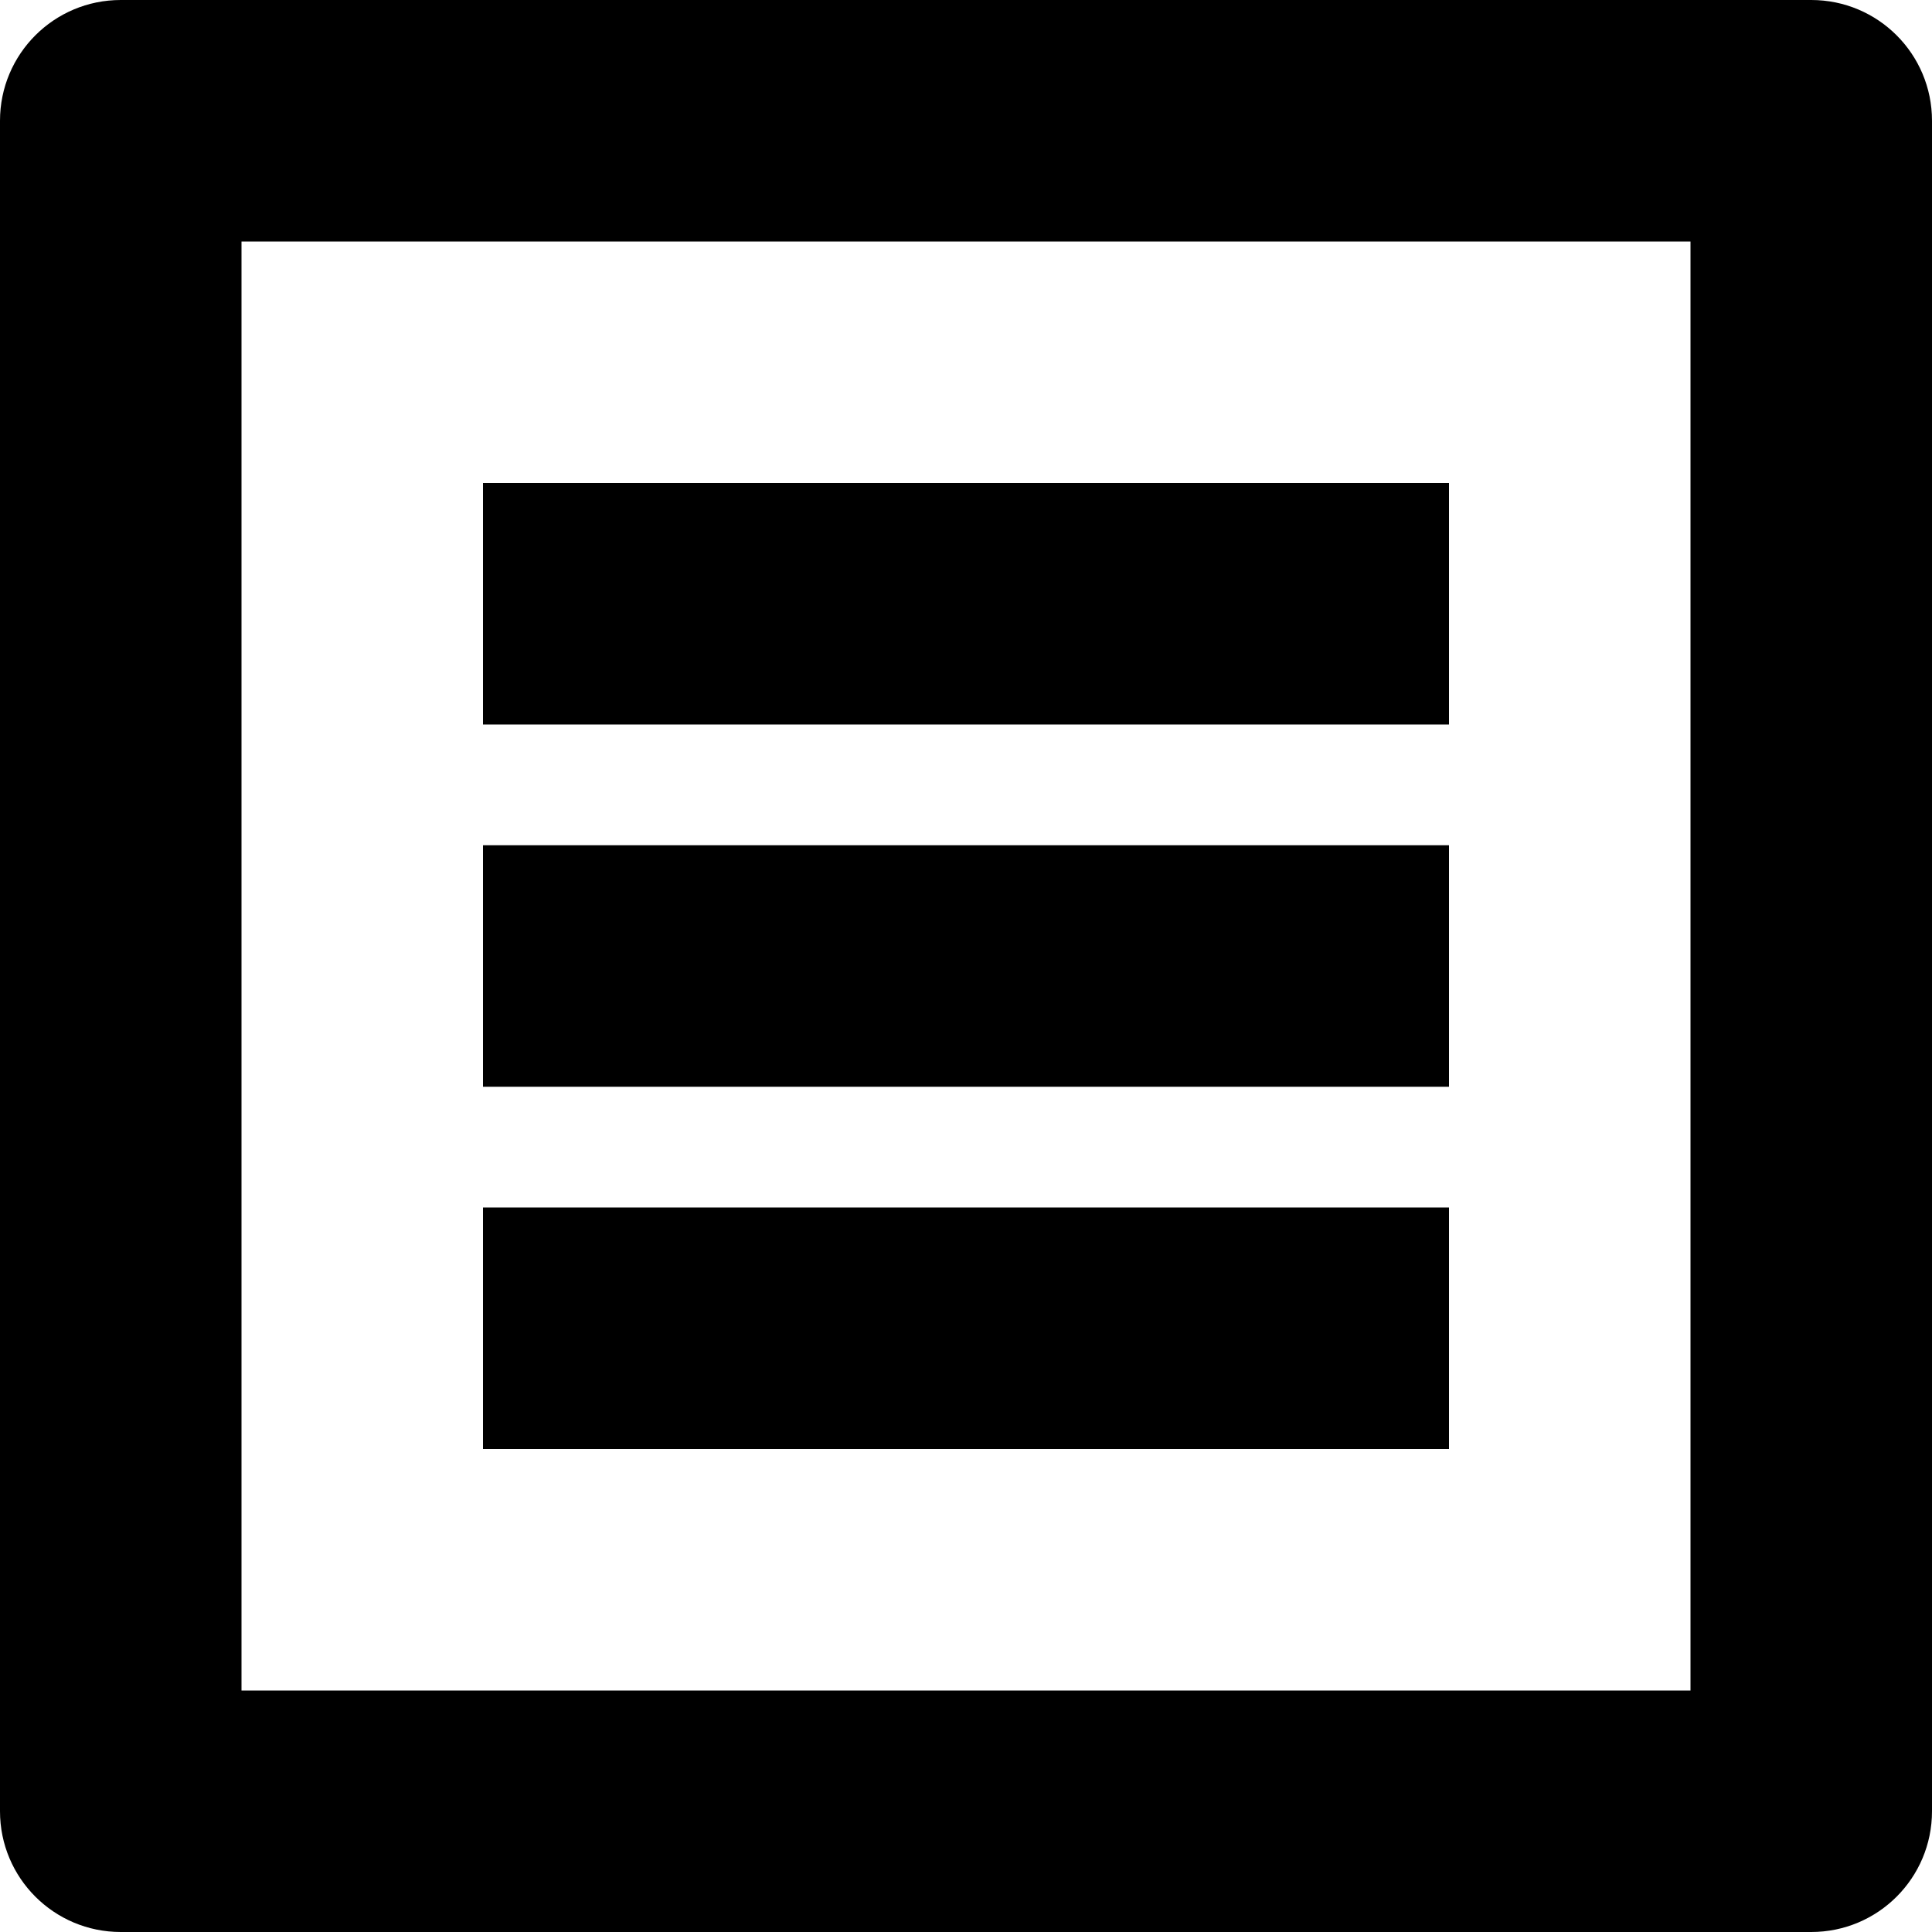
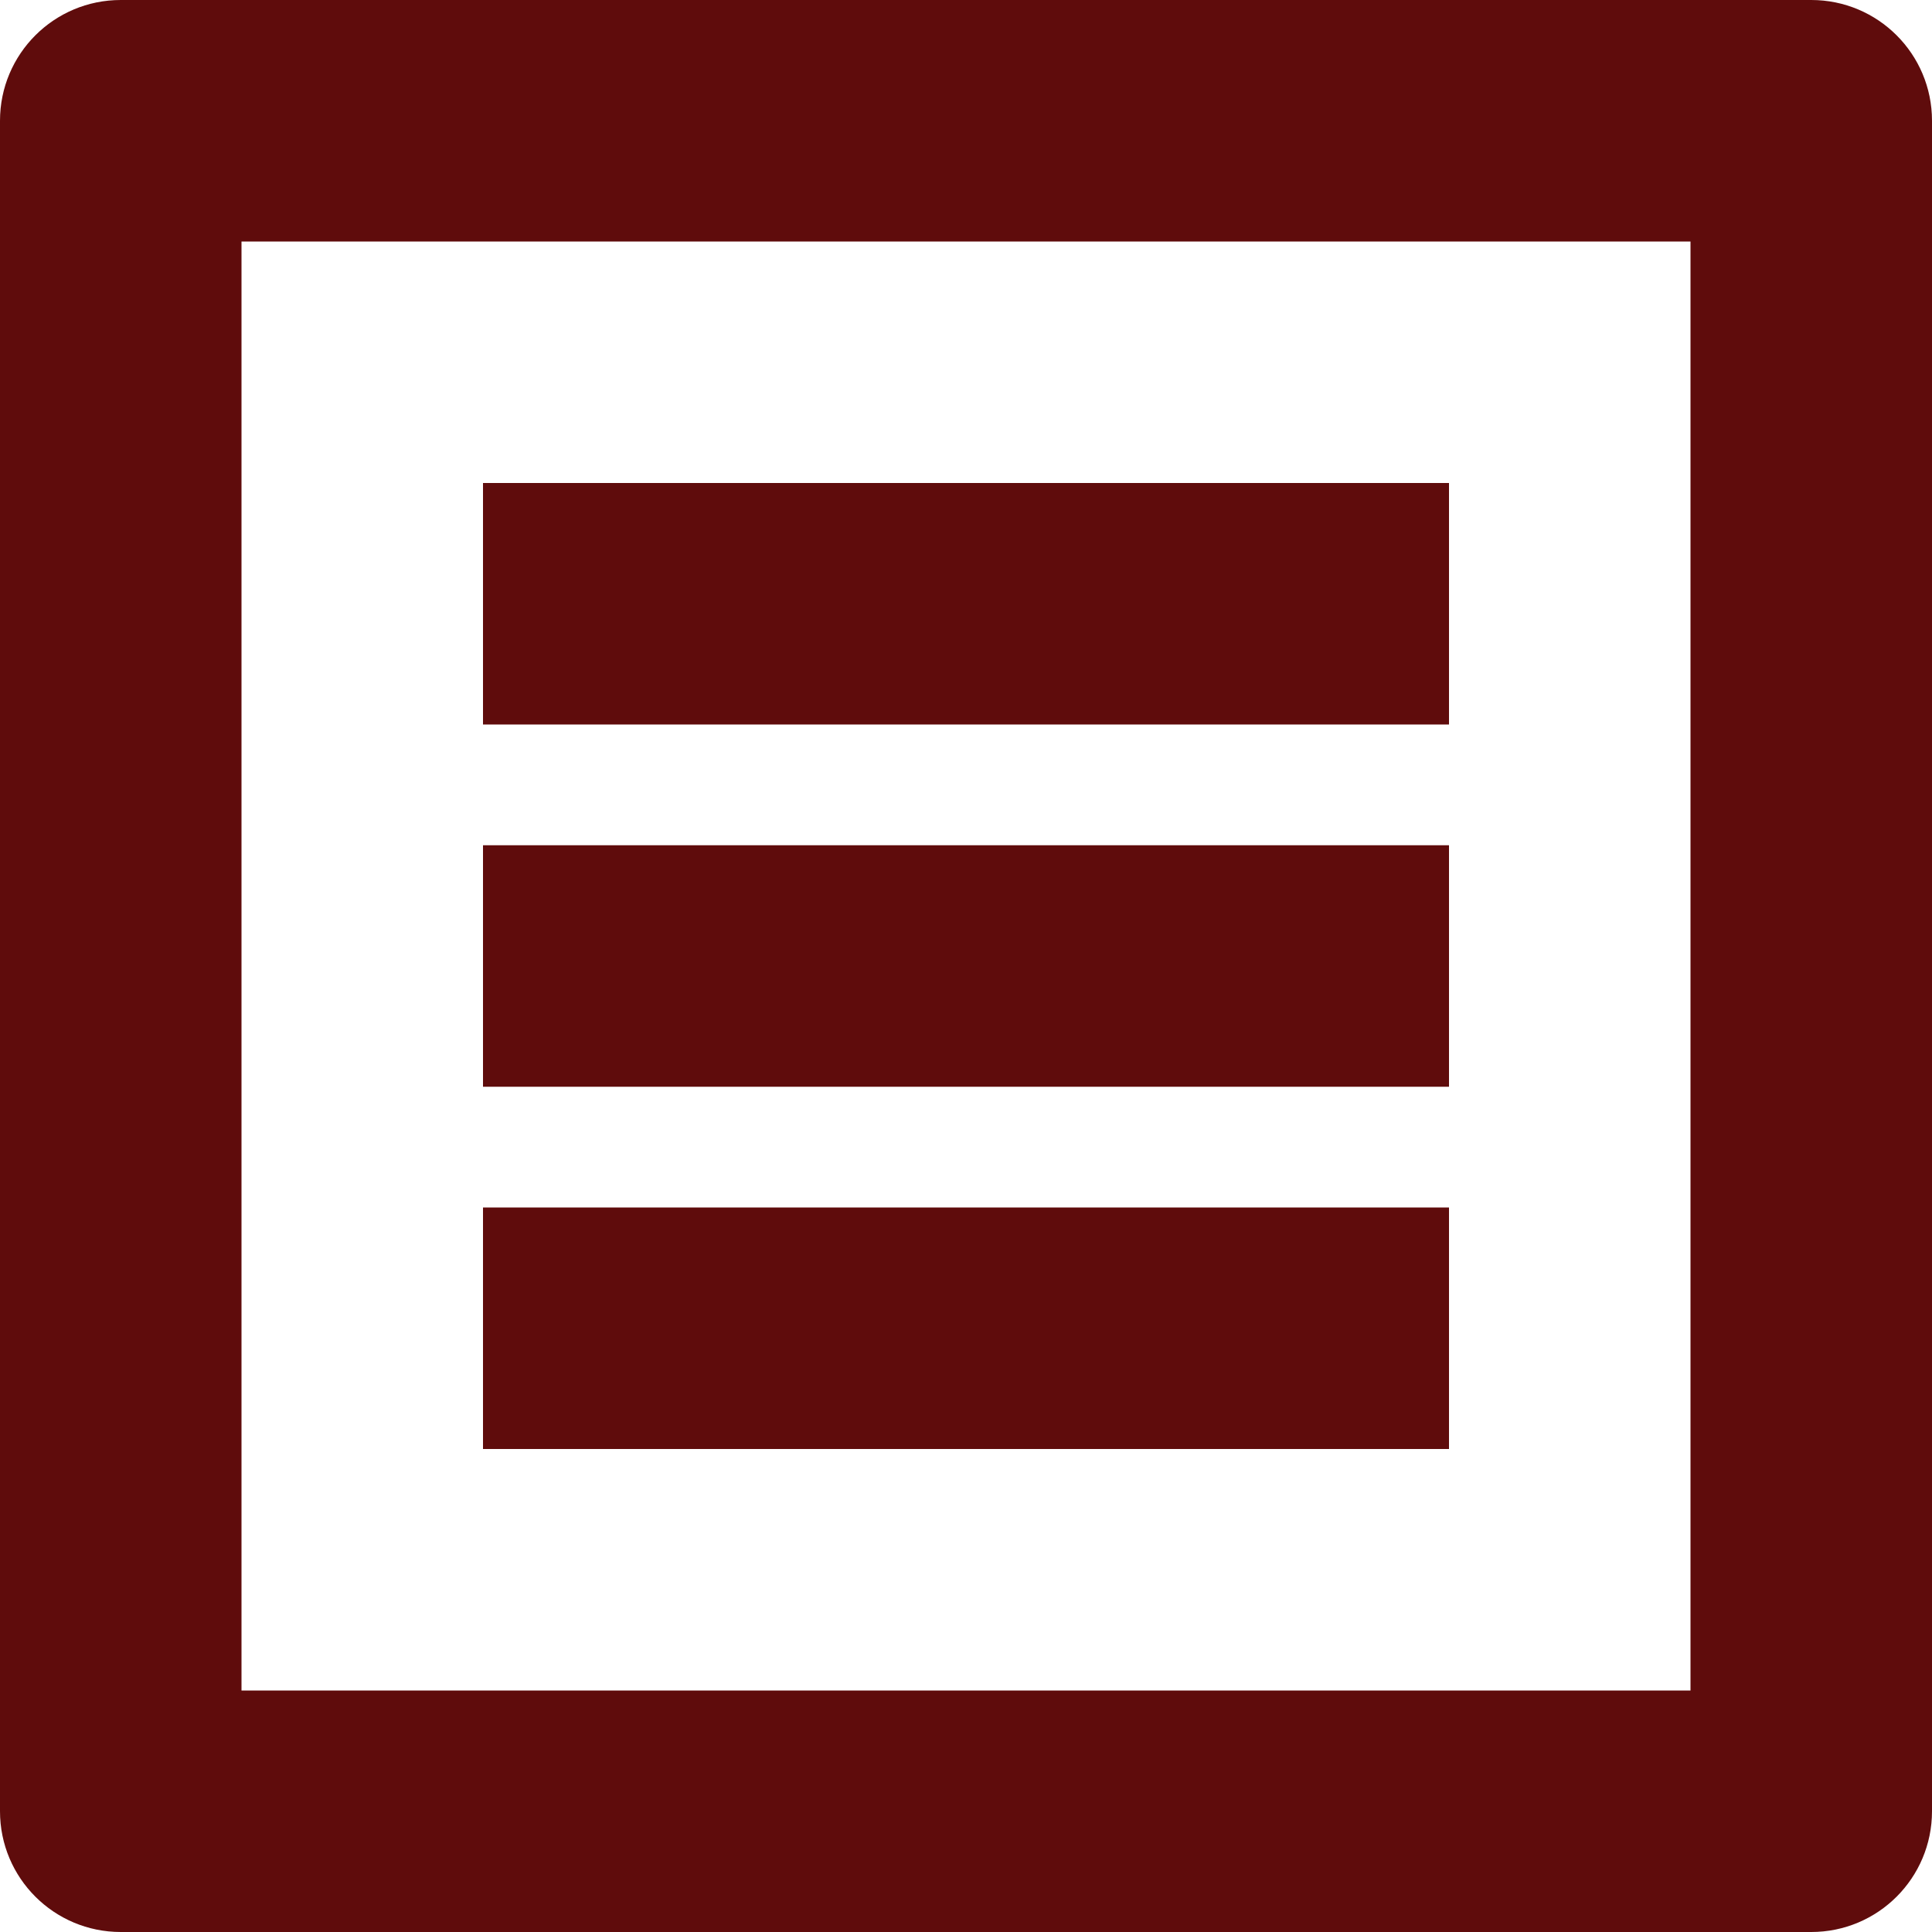
- <svg xmlns="http://www.w3.org/2000/svg" enable-background="new 0 0 512 512" height="512px" id="Layer_1" version="1.1" viewBox="0 0 512 512" width="512px" xml:space="preserve">
+ <svg xmlns="http://www.w3.org/2000/svg" version="1.1" id="Layer_1" x="0px" y="0px" width="512px" height="512px" viewBox="0 0 512 512" enable-background="new 0 0 512 512" xml:space="preserve">
  <g>
-     <rect height="64" width="256" x="128" y="320" />
-     <rect height="64" width="256" x="128" y="224" />
-     <path d="M480,0H32C14.312,0,0,14.312,0,32v448c0,17.688,14.312,32,32,32h448c17.688,0,32-14.312,32-32V32   C512,14.312,497.688,0,480,0z M448,448H64V64h384V448z" />
-     <rect height="64" width="256" x="128" y="128" />
+     <rect x="128" y="320" fill="#5F0C0C" width="256" height="64" />
+     <rect x="128" y="224" fill="#5F0C0C" width="256" height="64" />
+     <path fill="#5F0C0C" d="M480,0H32C14.312,0,0,14.312,0,32v448c0,17.688,14.312,32,32,32h448c17.688,0,32-14.312,32-32V32   C512,14.312,497.688,0,480,0z M448,448H64V64h384V448z" />
+     <rect x="128" y="128" fill="#5F0C0C" width="256" height="64" />
  </g>
</svg>
